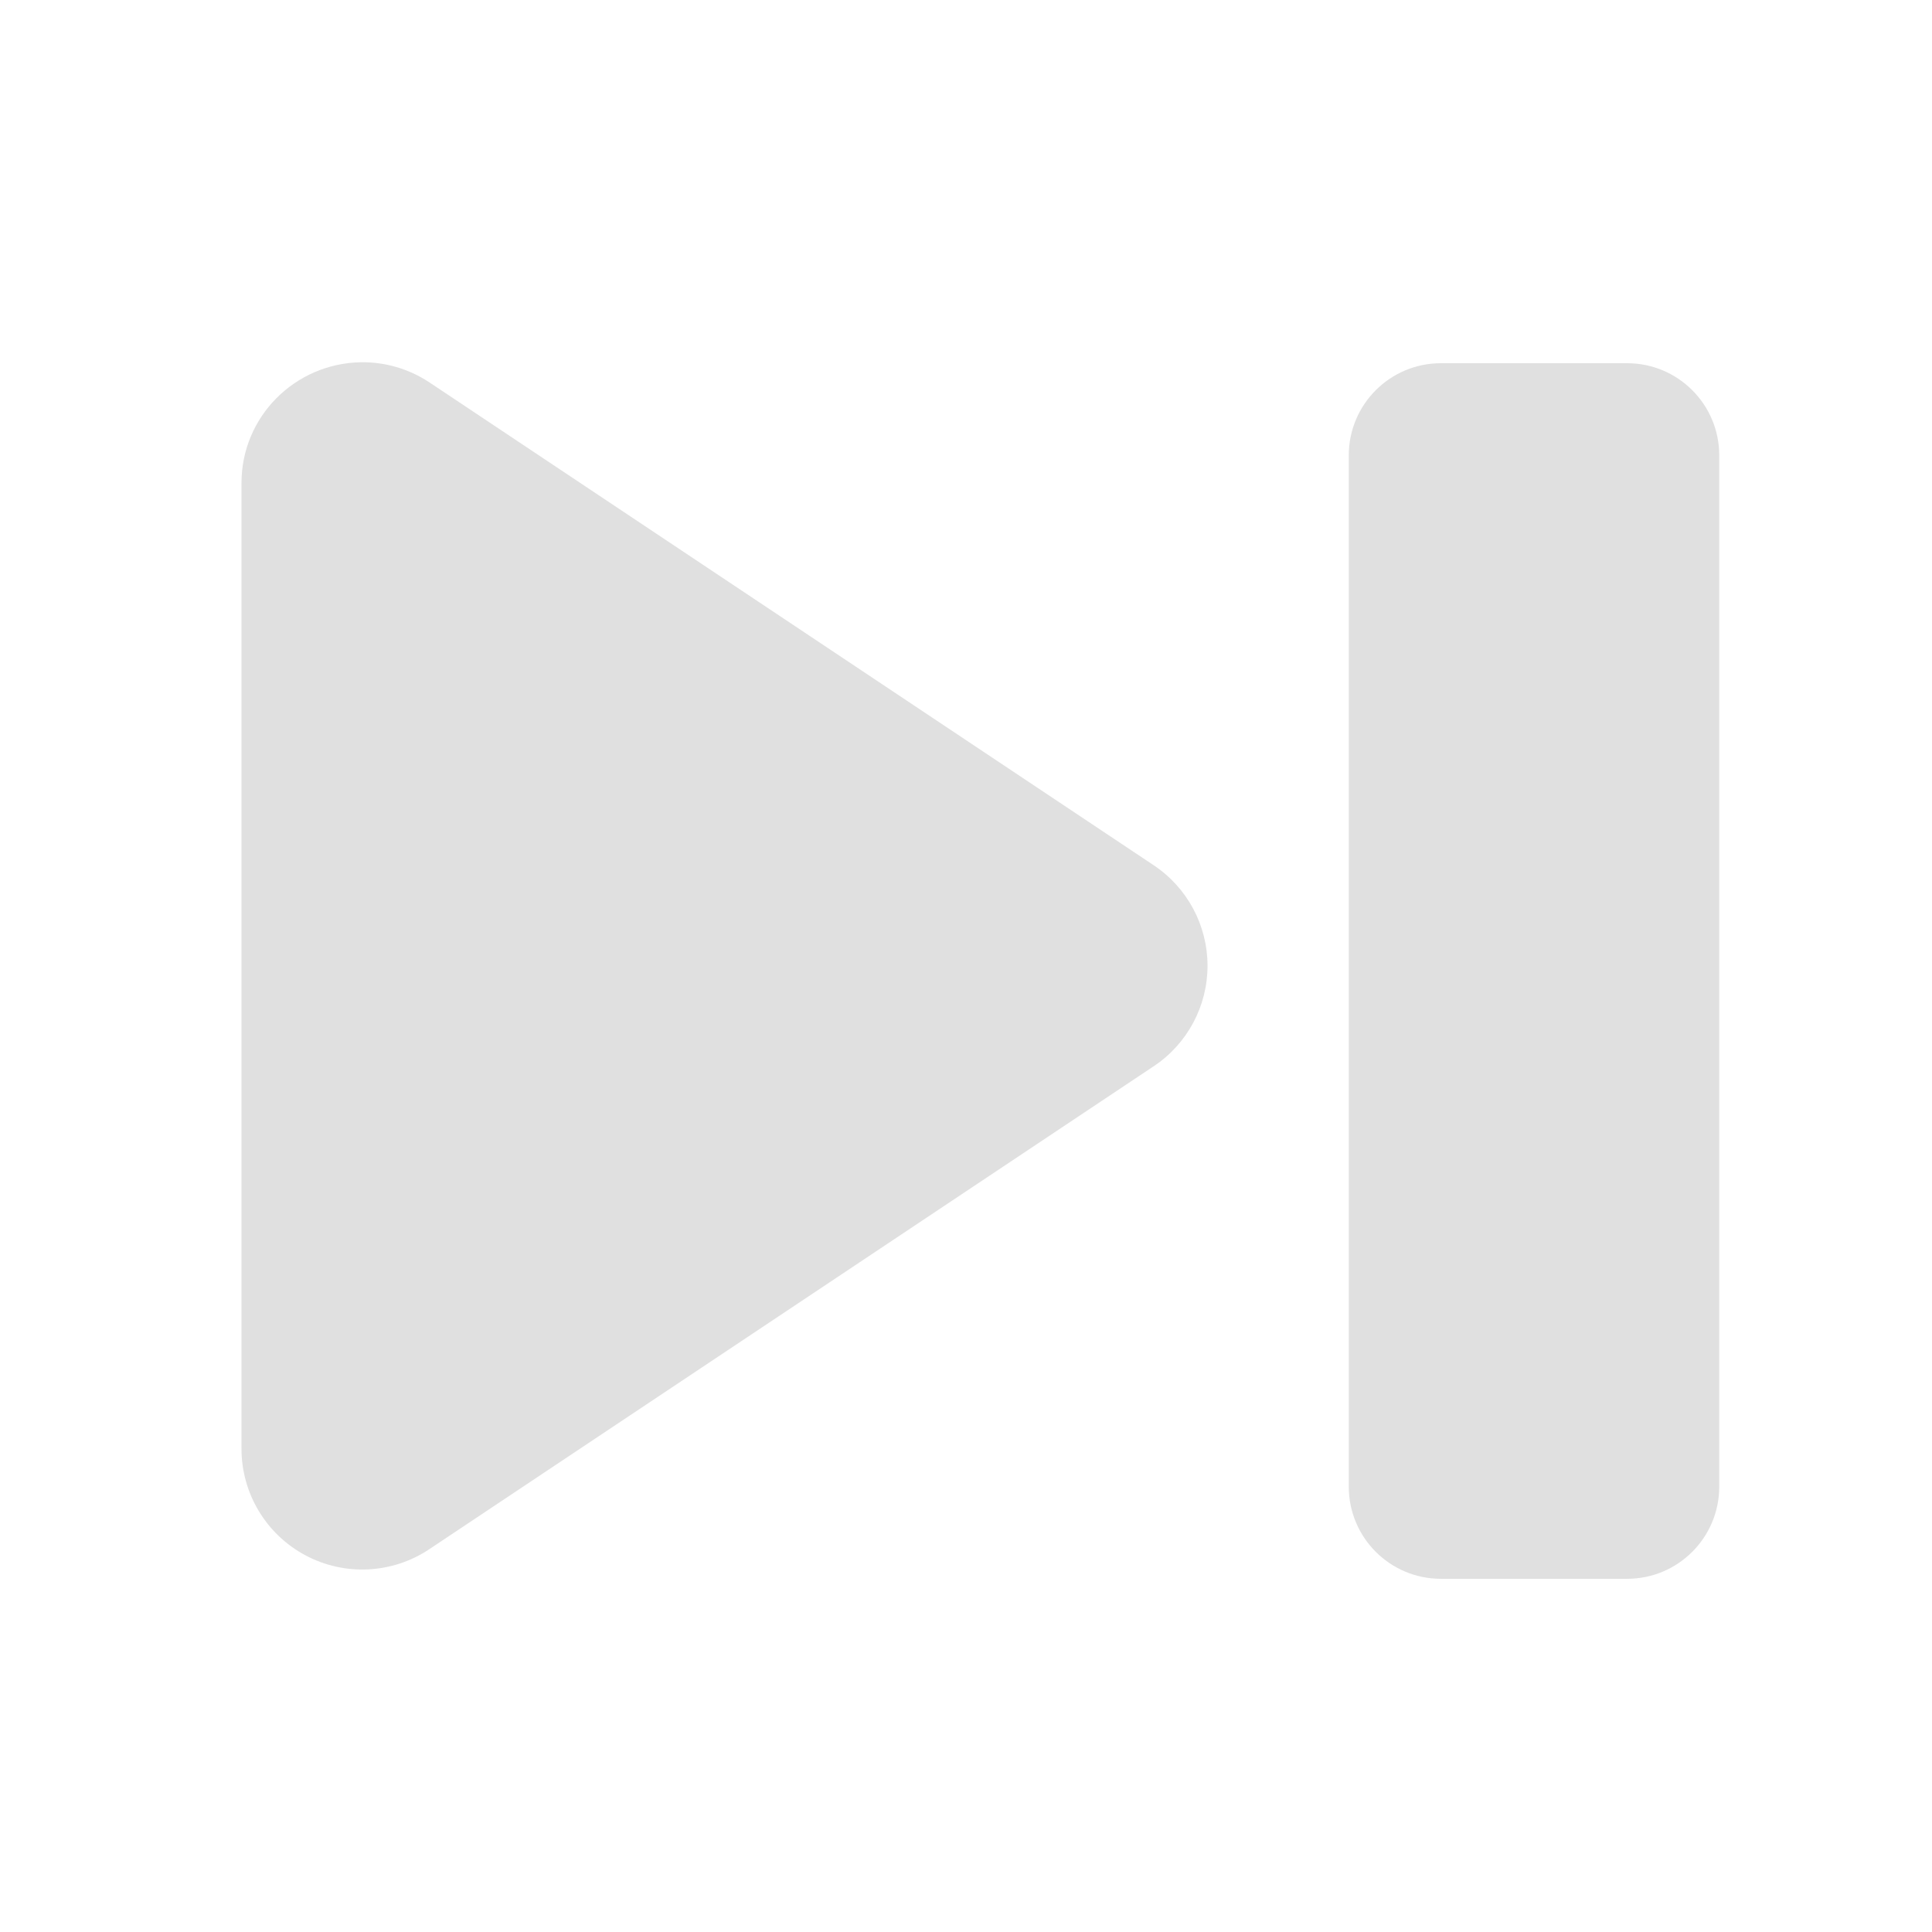
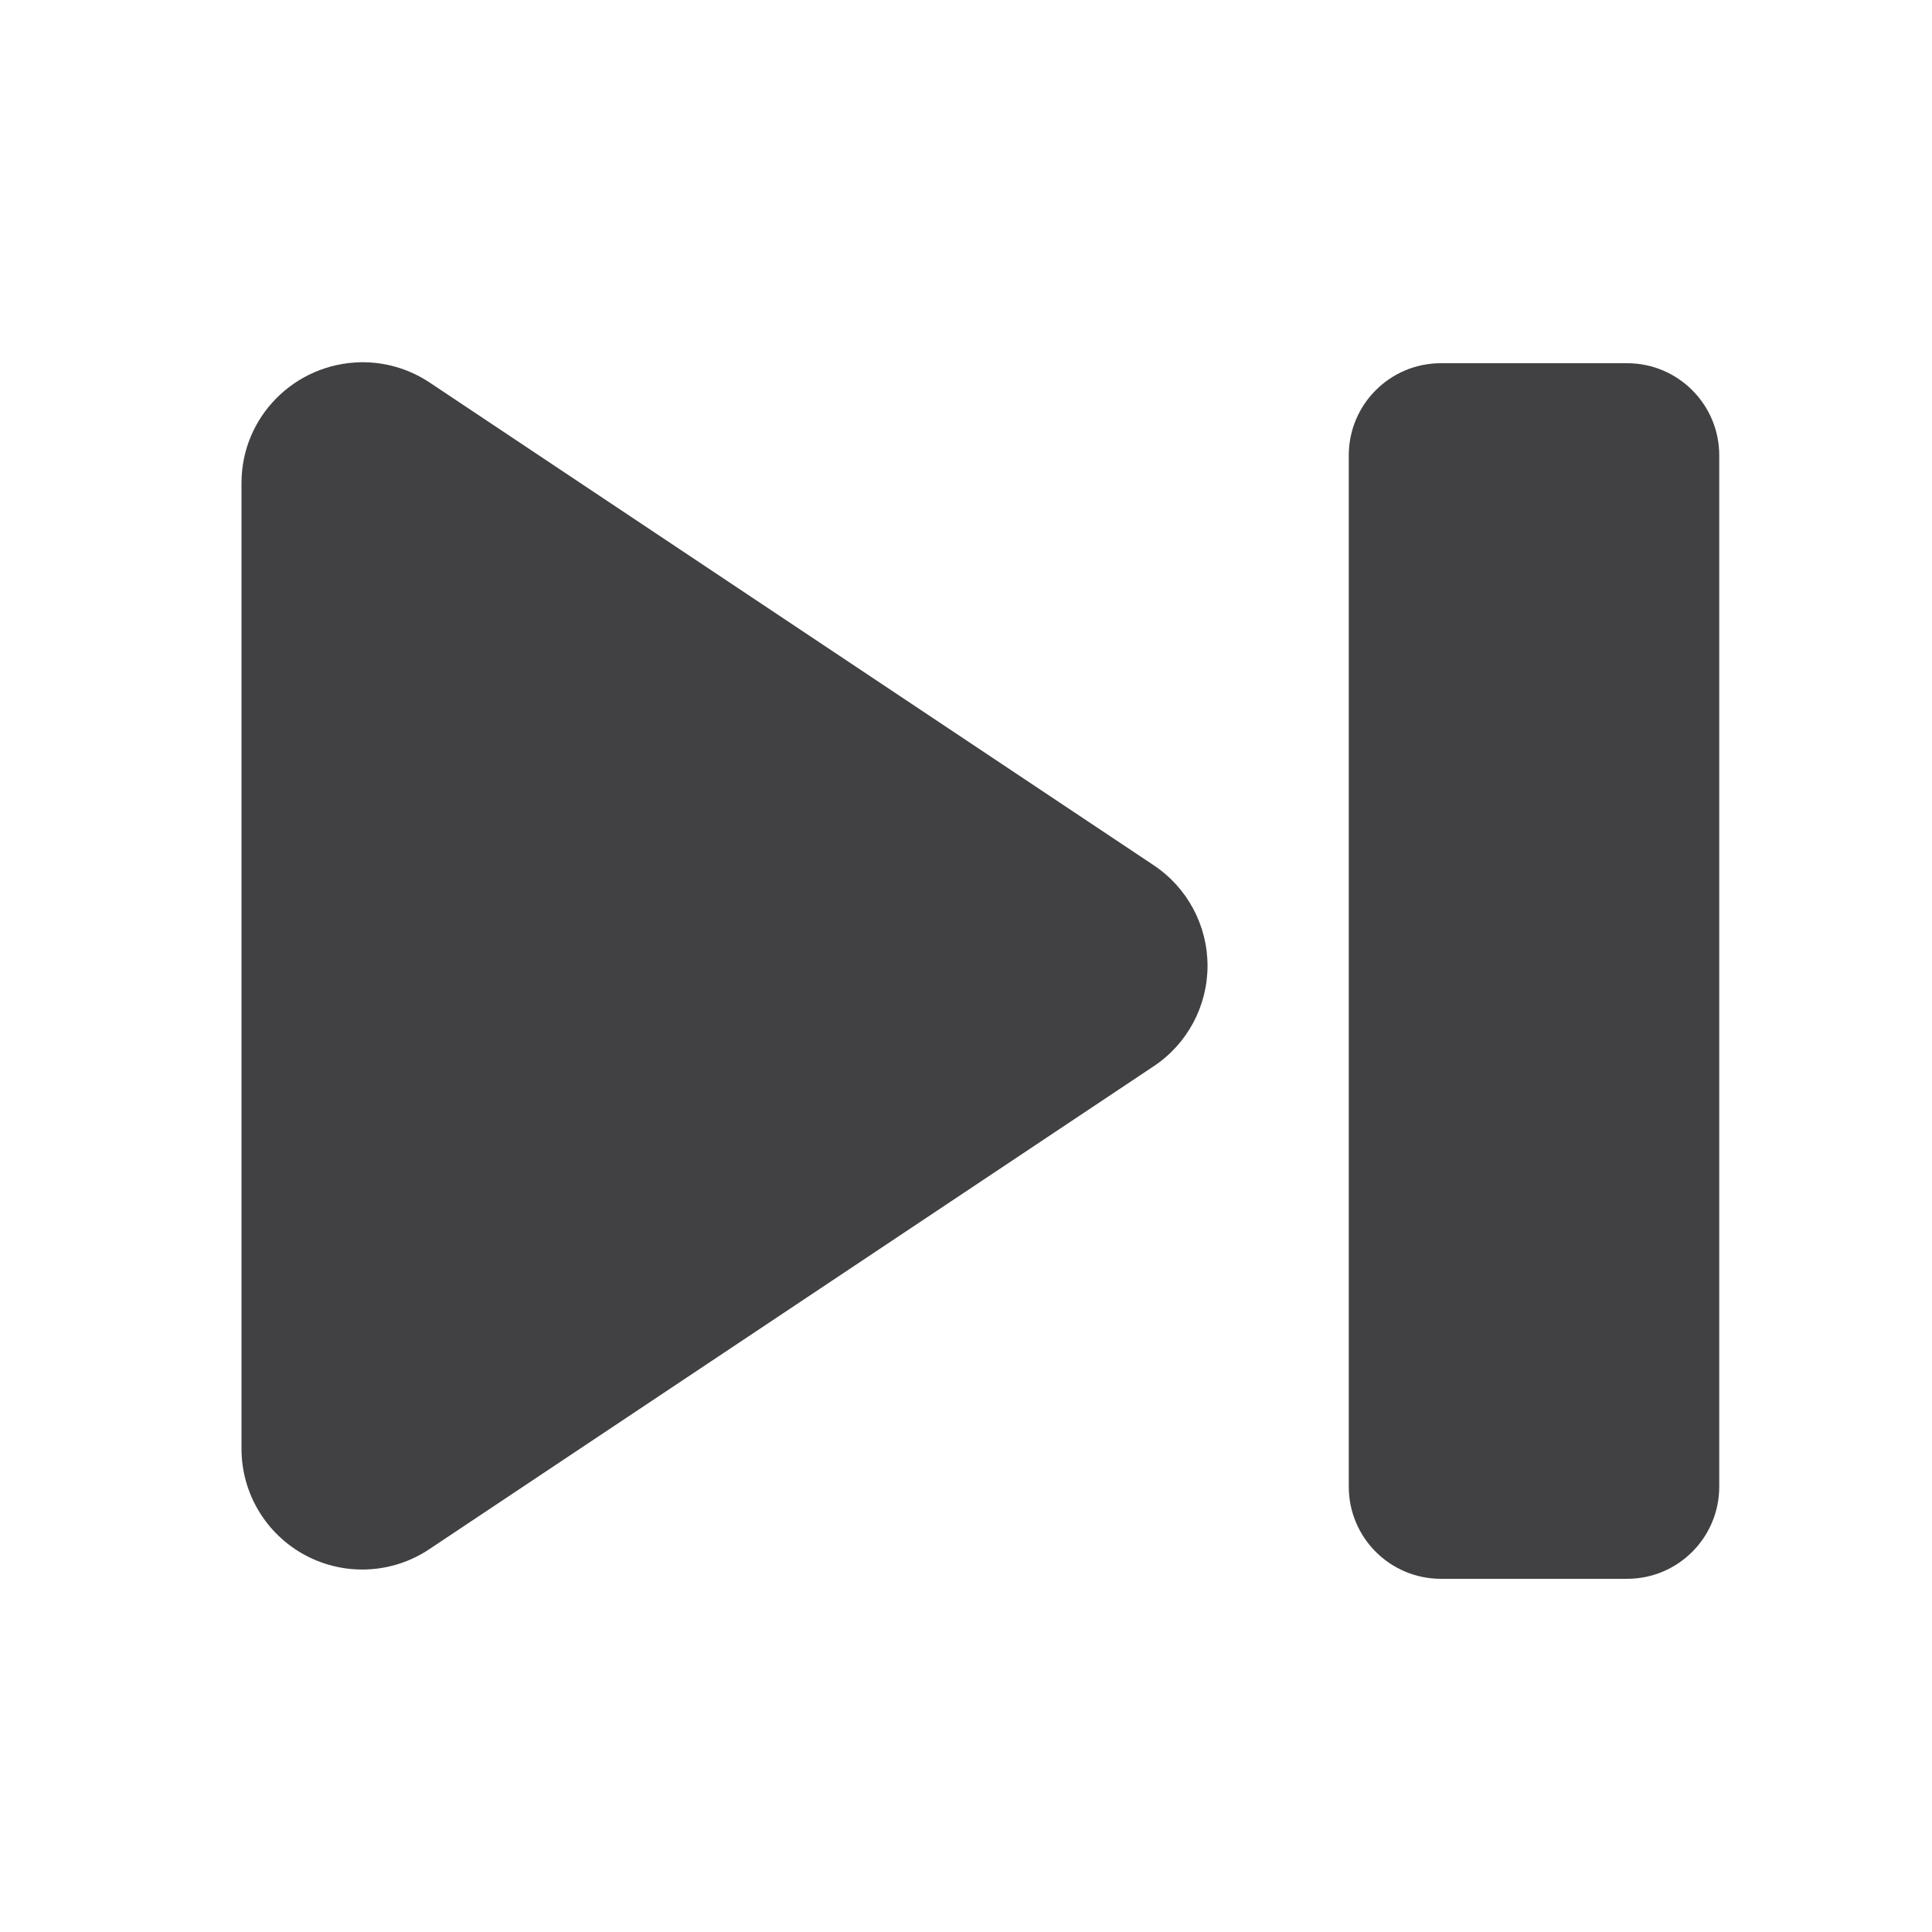
<svg xmlns="http://www.w3.org/2000/svg" width="16" height="16">
-   <g fill="#e0e0e0">
+   <g fill="#414042">
    <path d="M2.988 3c-.547.01-.987.451-.988.998v8a1 1 0 0 0 1.555.832l6-4a1 1 0 0 0 0-1.664l-6-4A1 1 0 0 0 2.988 3z" />
    <rect width="3.068" height="10.067" x="11.17" y="3.008" ry=".763" />
  </g>
</svg>
